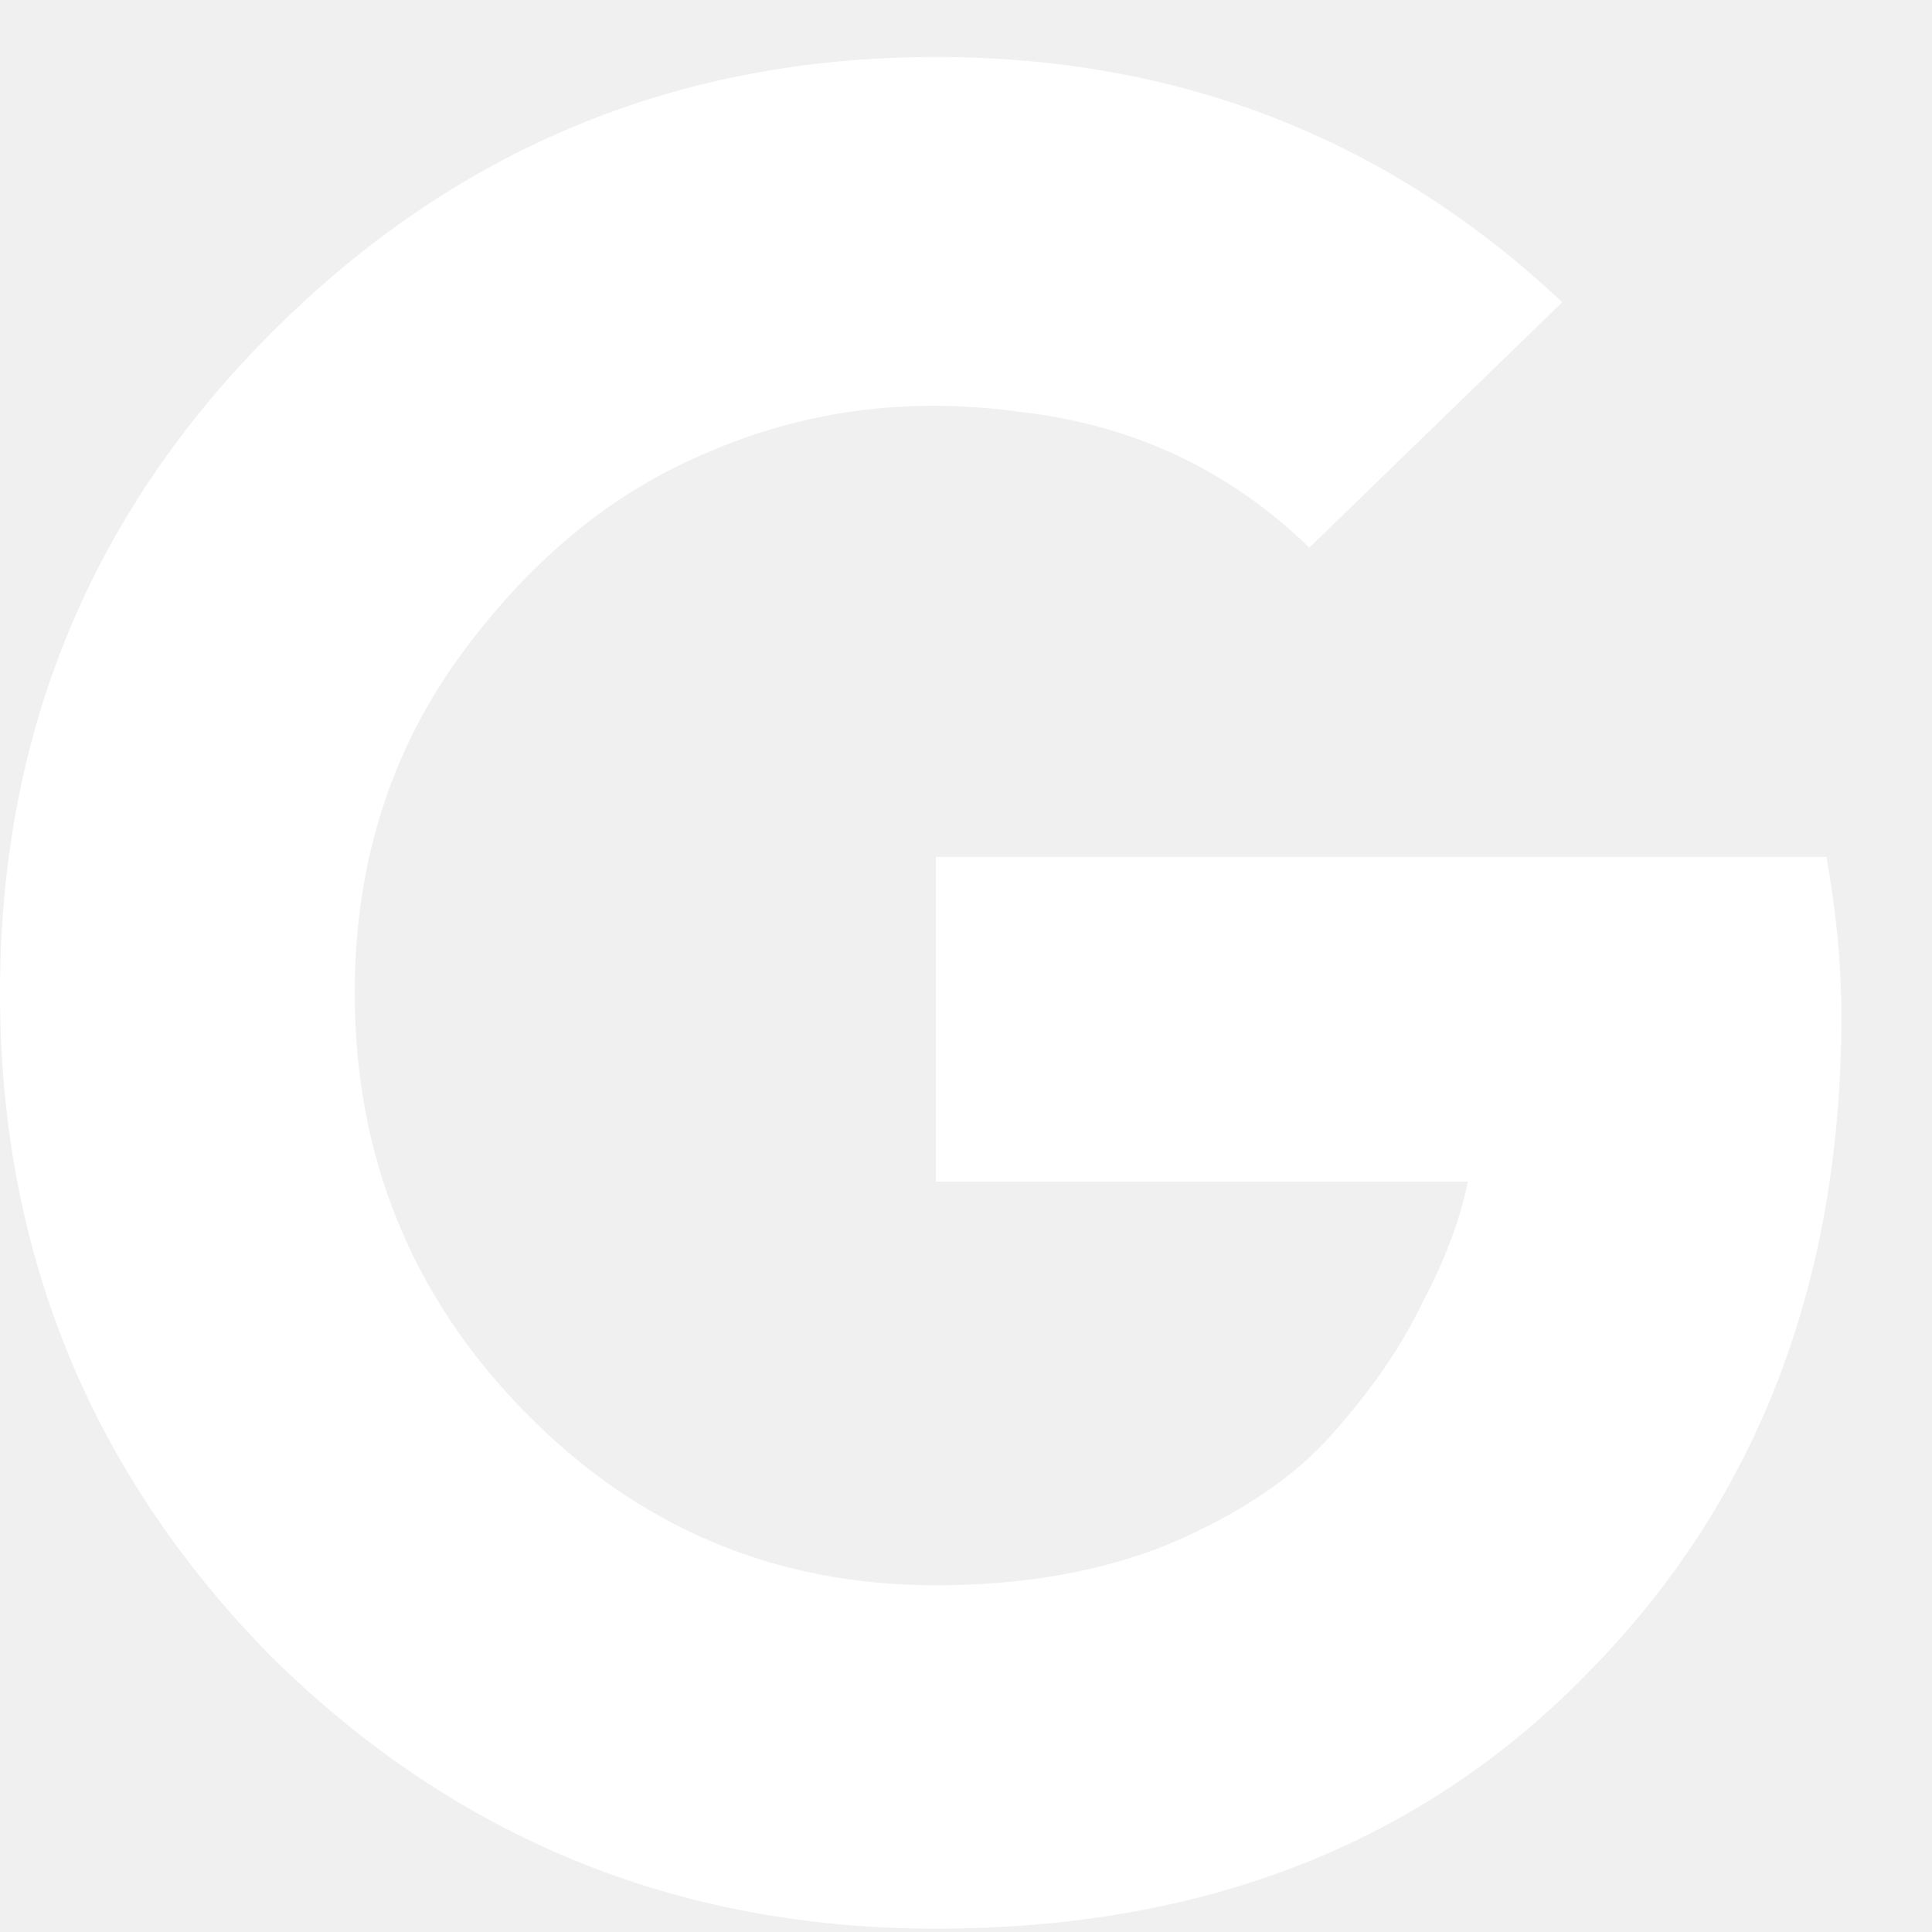
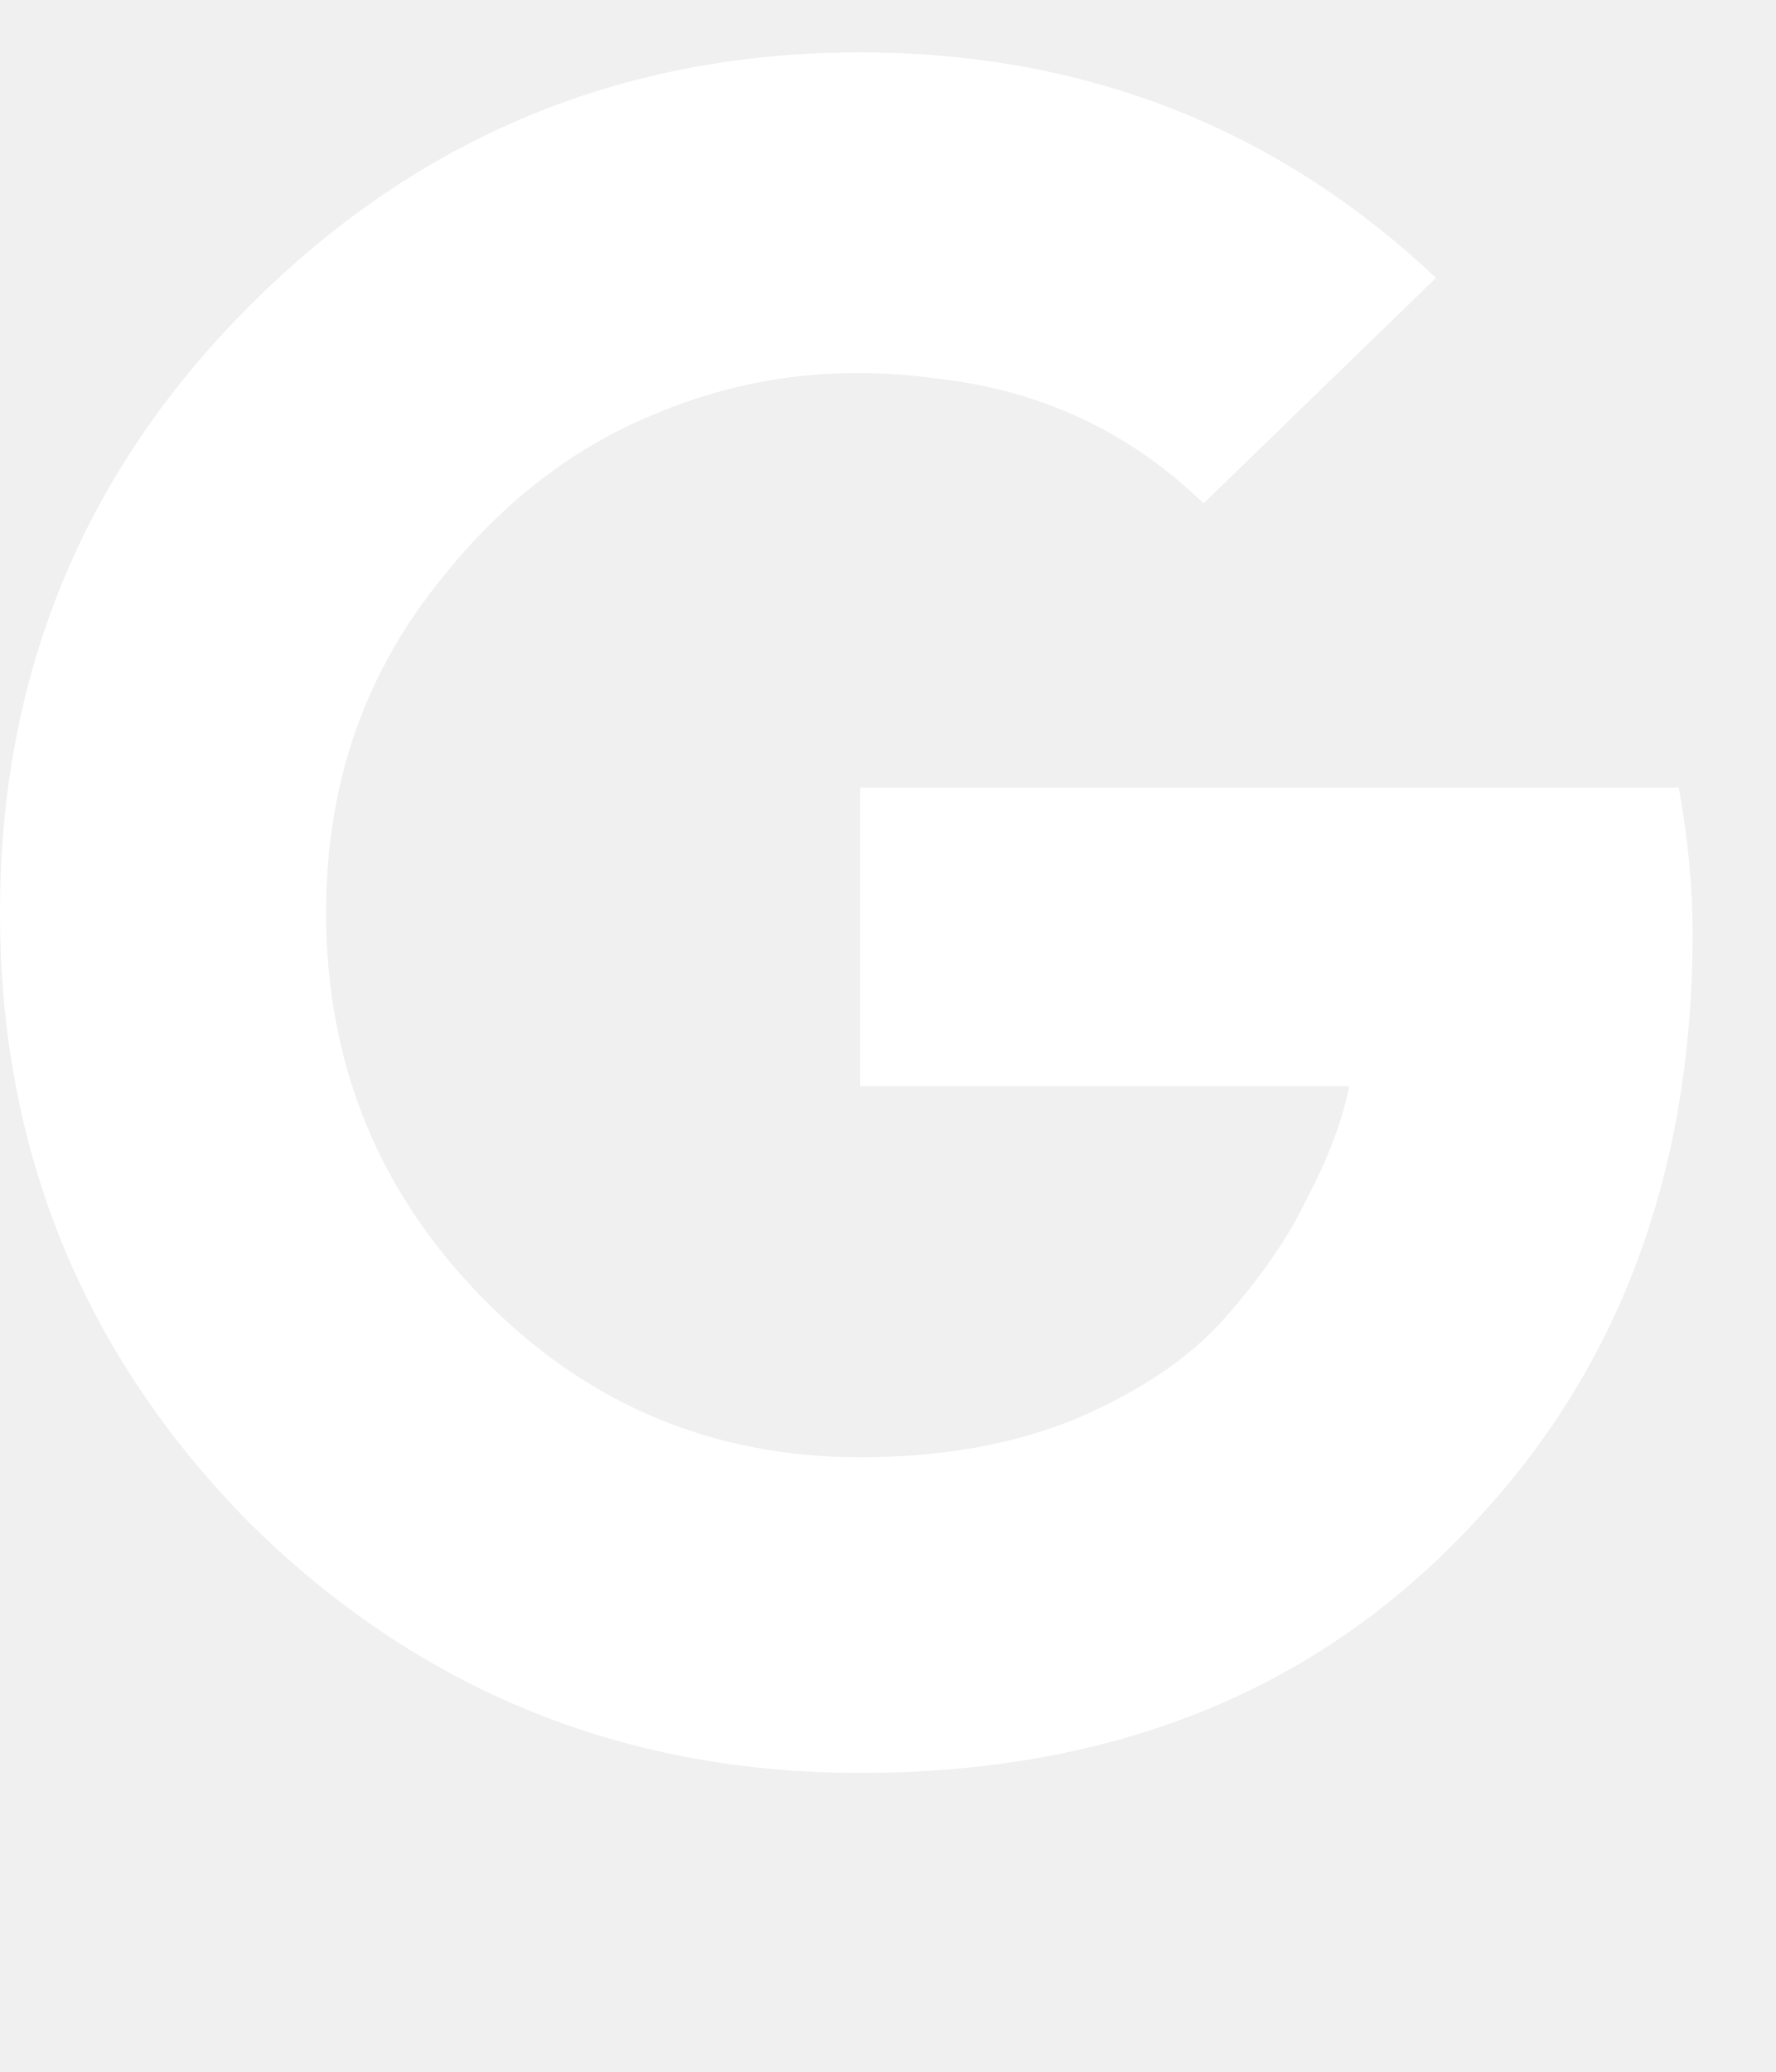
- <svg xmlns="http://www.w3.org/2000/svg" width="12" height="12" viewBox="0 0 18 18" fill="none">
+ <svg xmlns="http://www.w3.org/2000/svg" width="18" height="21" viewBox="0 0 18 21" fill="#ffffff">
  <path d="M17.156 9.461C17.156 11.945 16.371 13.984 14.801 15.578C13.254 17.172 11.227 17.969 8.719 17.969C6.305 17.969 4.242 17.125 2.531 15.438C0.844 13.727 0 11.664 0 9.25C0 6.836 0.844 4.785 2.531 3.098C4.242 1.387 6.305 0.531 8.719 0.531C10.992 0.531 12.938 1.293 14.555 2.816L12.199 5.102C11.449 4.375 10.547 3.953 9.492 3.836C8.461 3.695 7.488 3.824 6.574 4.223C5.684 4.598 4.91 5.242 4.254 6.156C3.621 7.047 3.305 8.078 3.305 9.25C3.305 10.773 3.832 12.074 4.887 13.152C5.941 14.23 7.219 14.77 8.719 14.77C9.539 14.77 10.266 14.641 10.898 14.383C11.555 14.102 12.059 13.762 12.41 13.363C12.785 12.941 13.066 12.531 13.254 12.133C13.465 11.734 13.605 11.359 13.676 11.008H8.719V7.984H17.016C17.109 8.5 17.156 8.992 17.156 9.461Z" fill="white" />
</svg>
